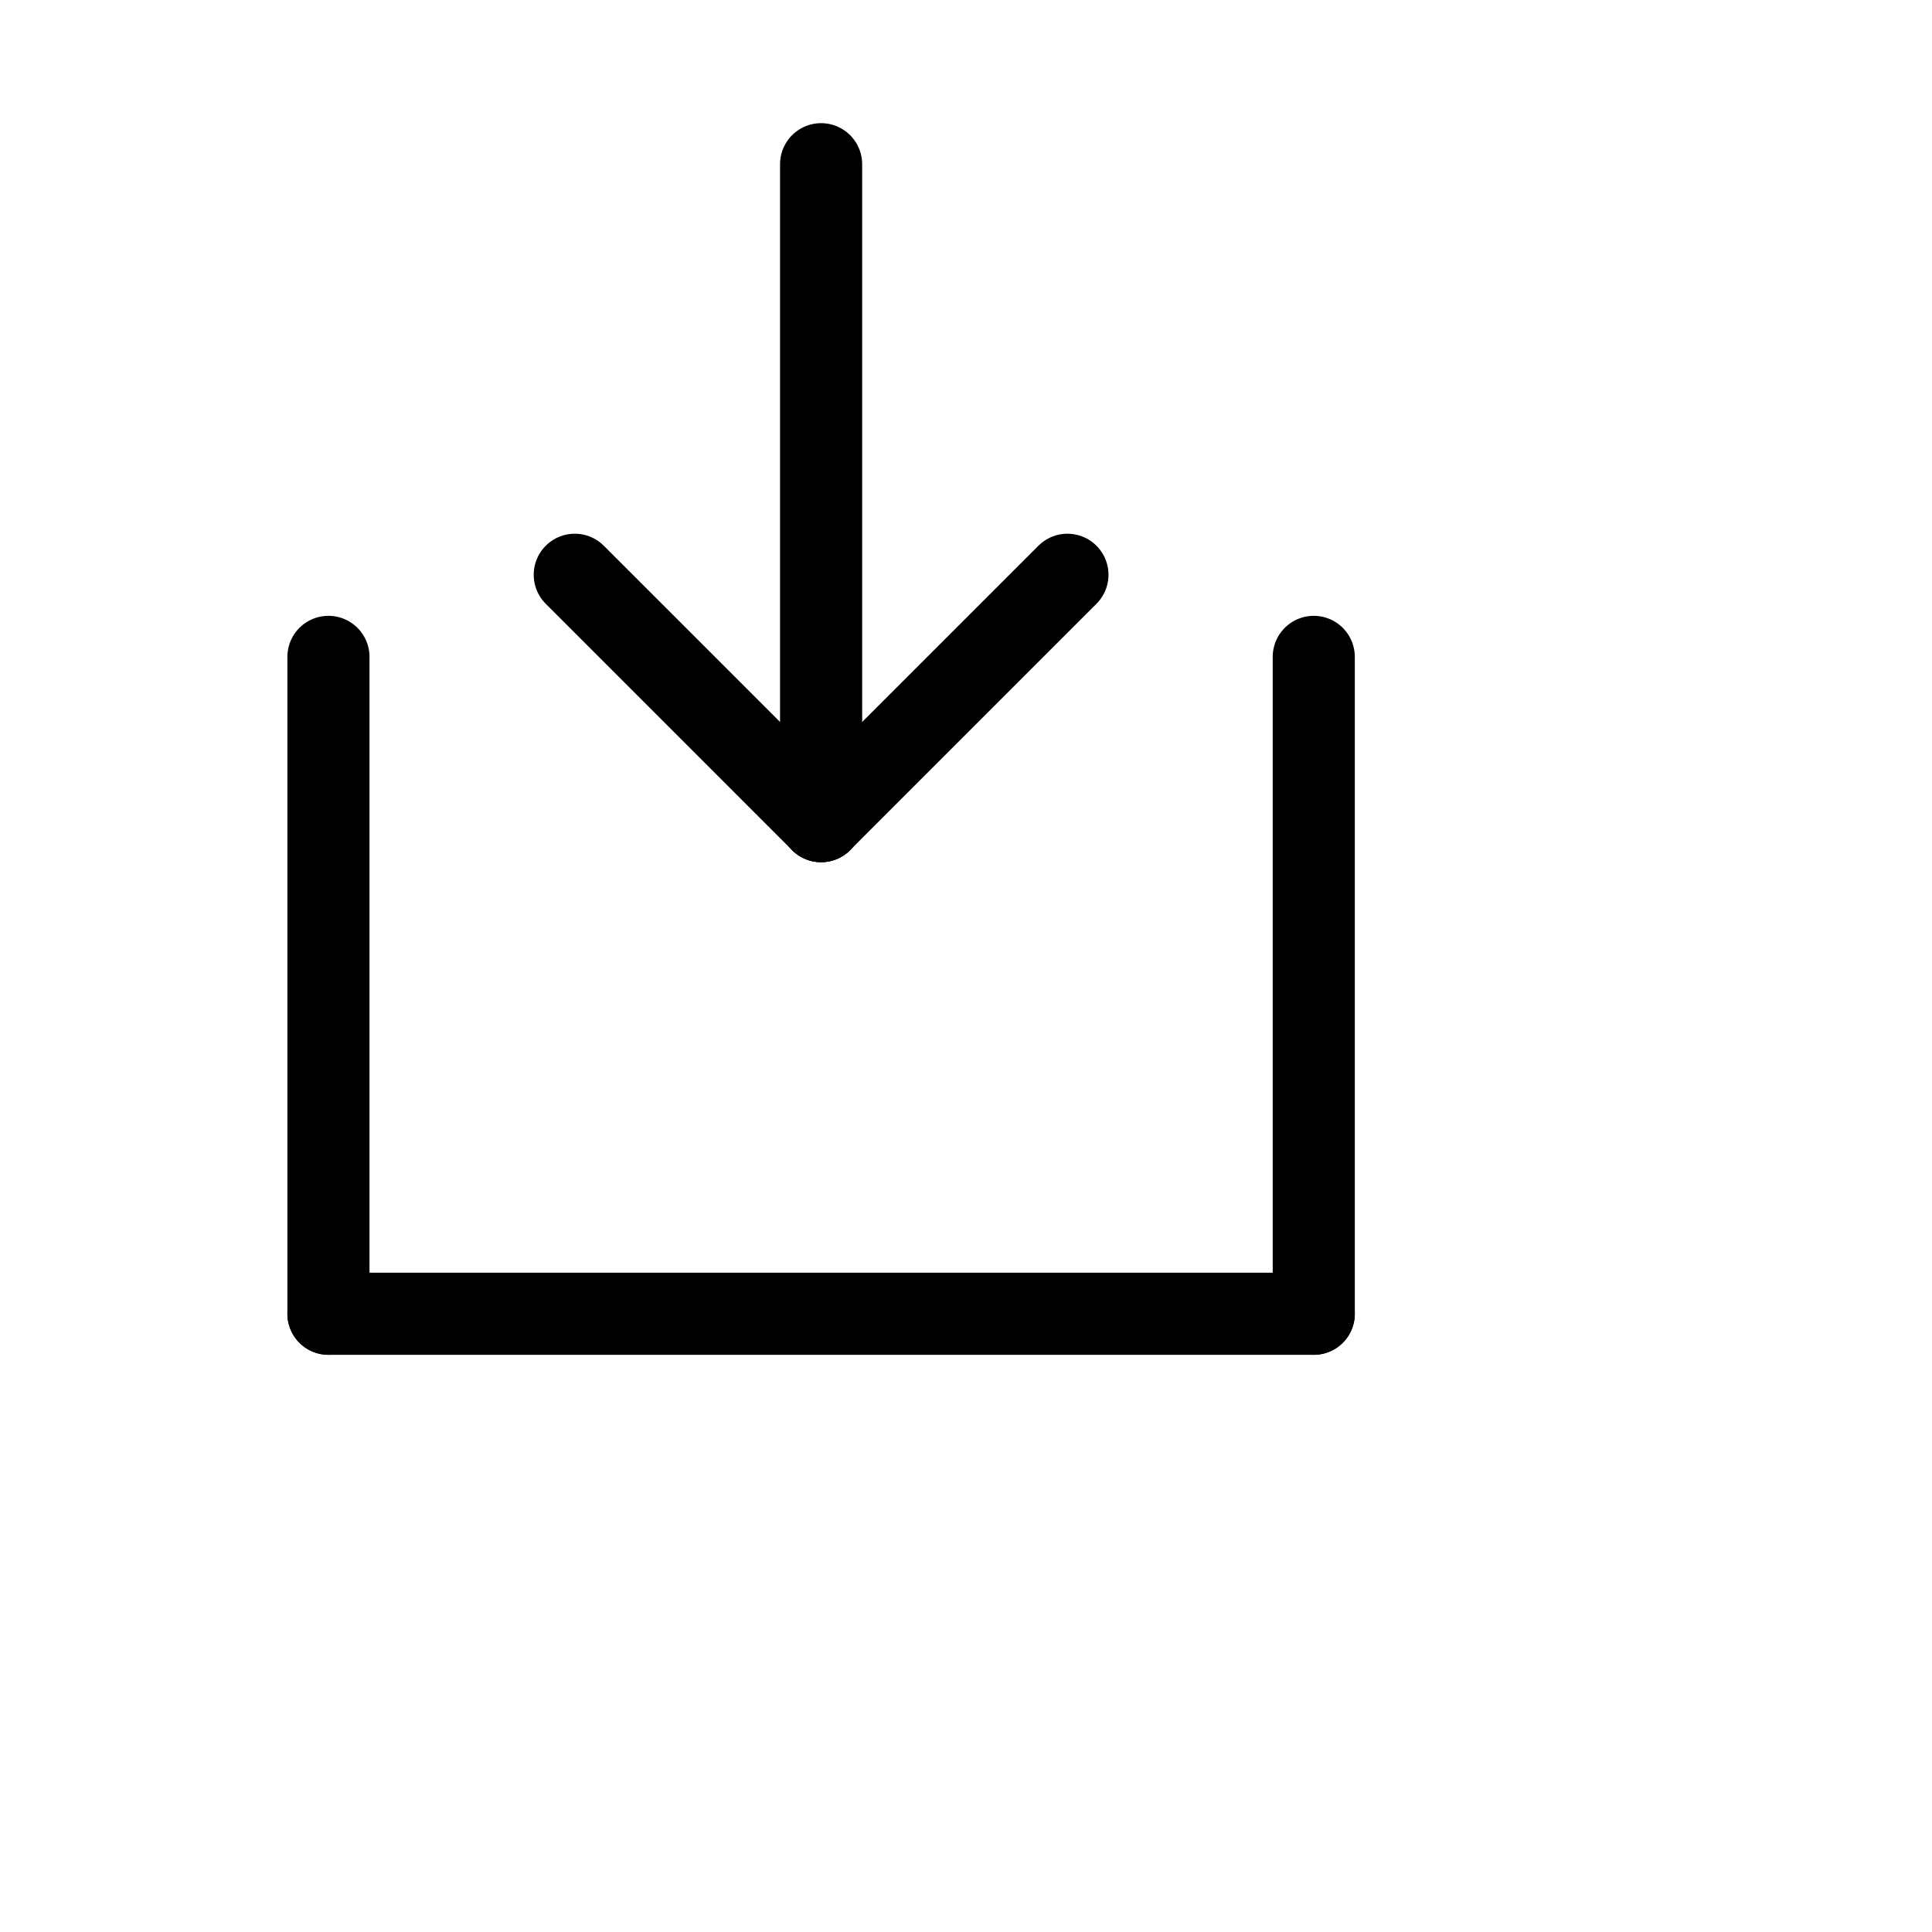
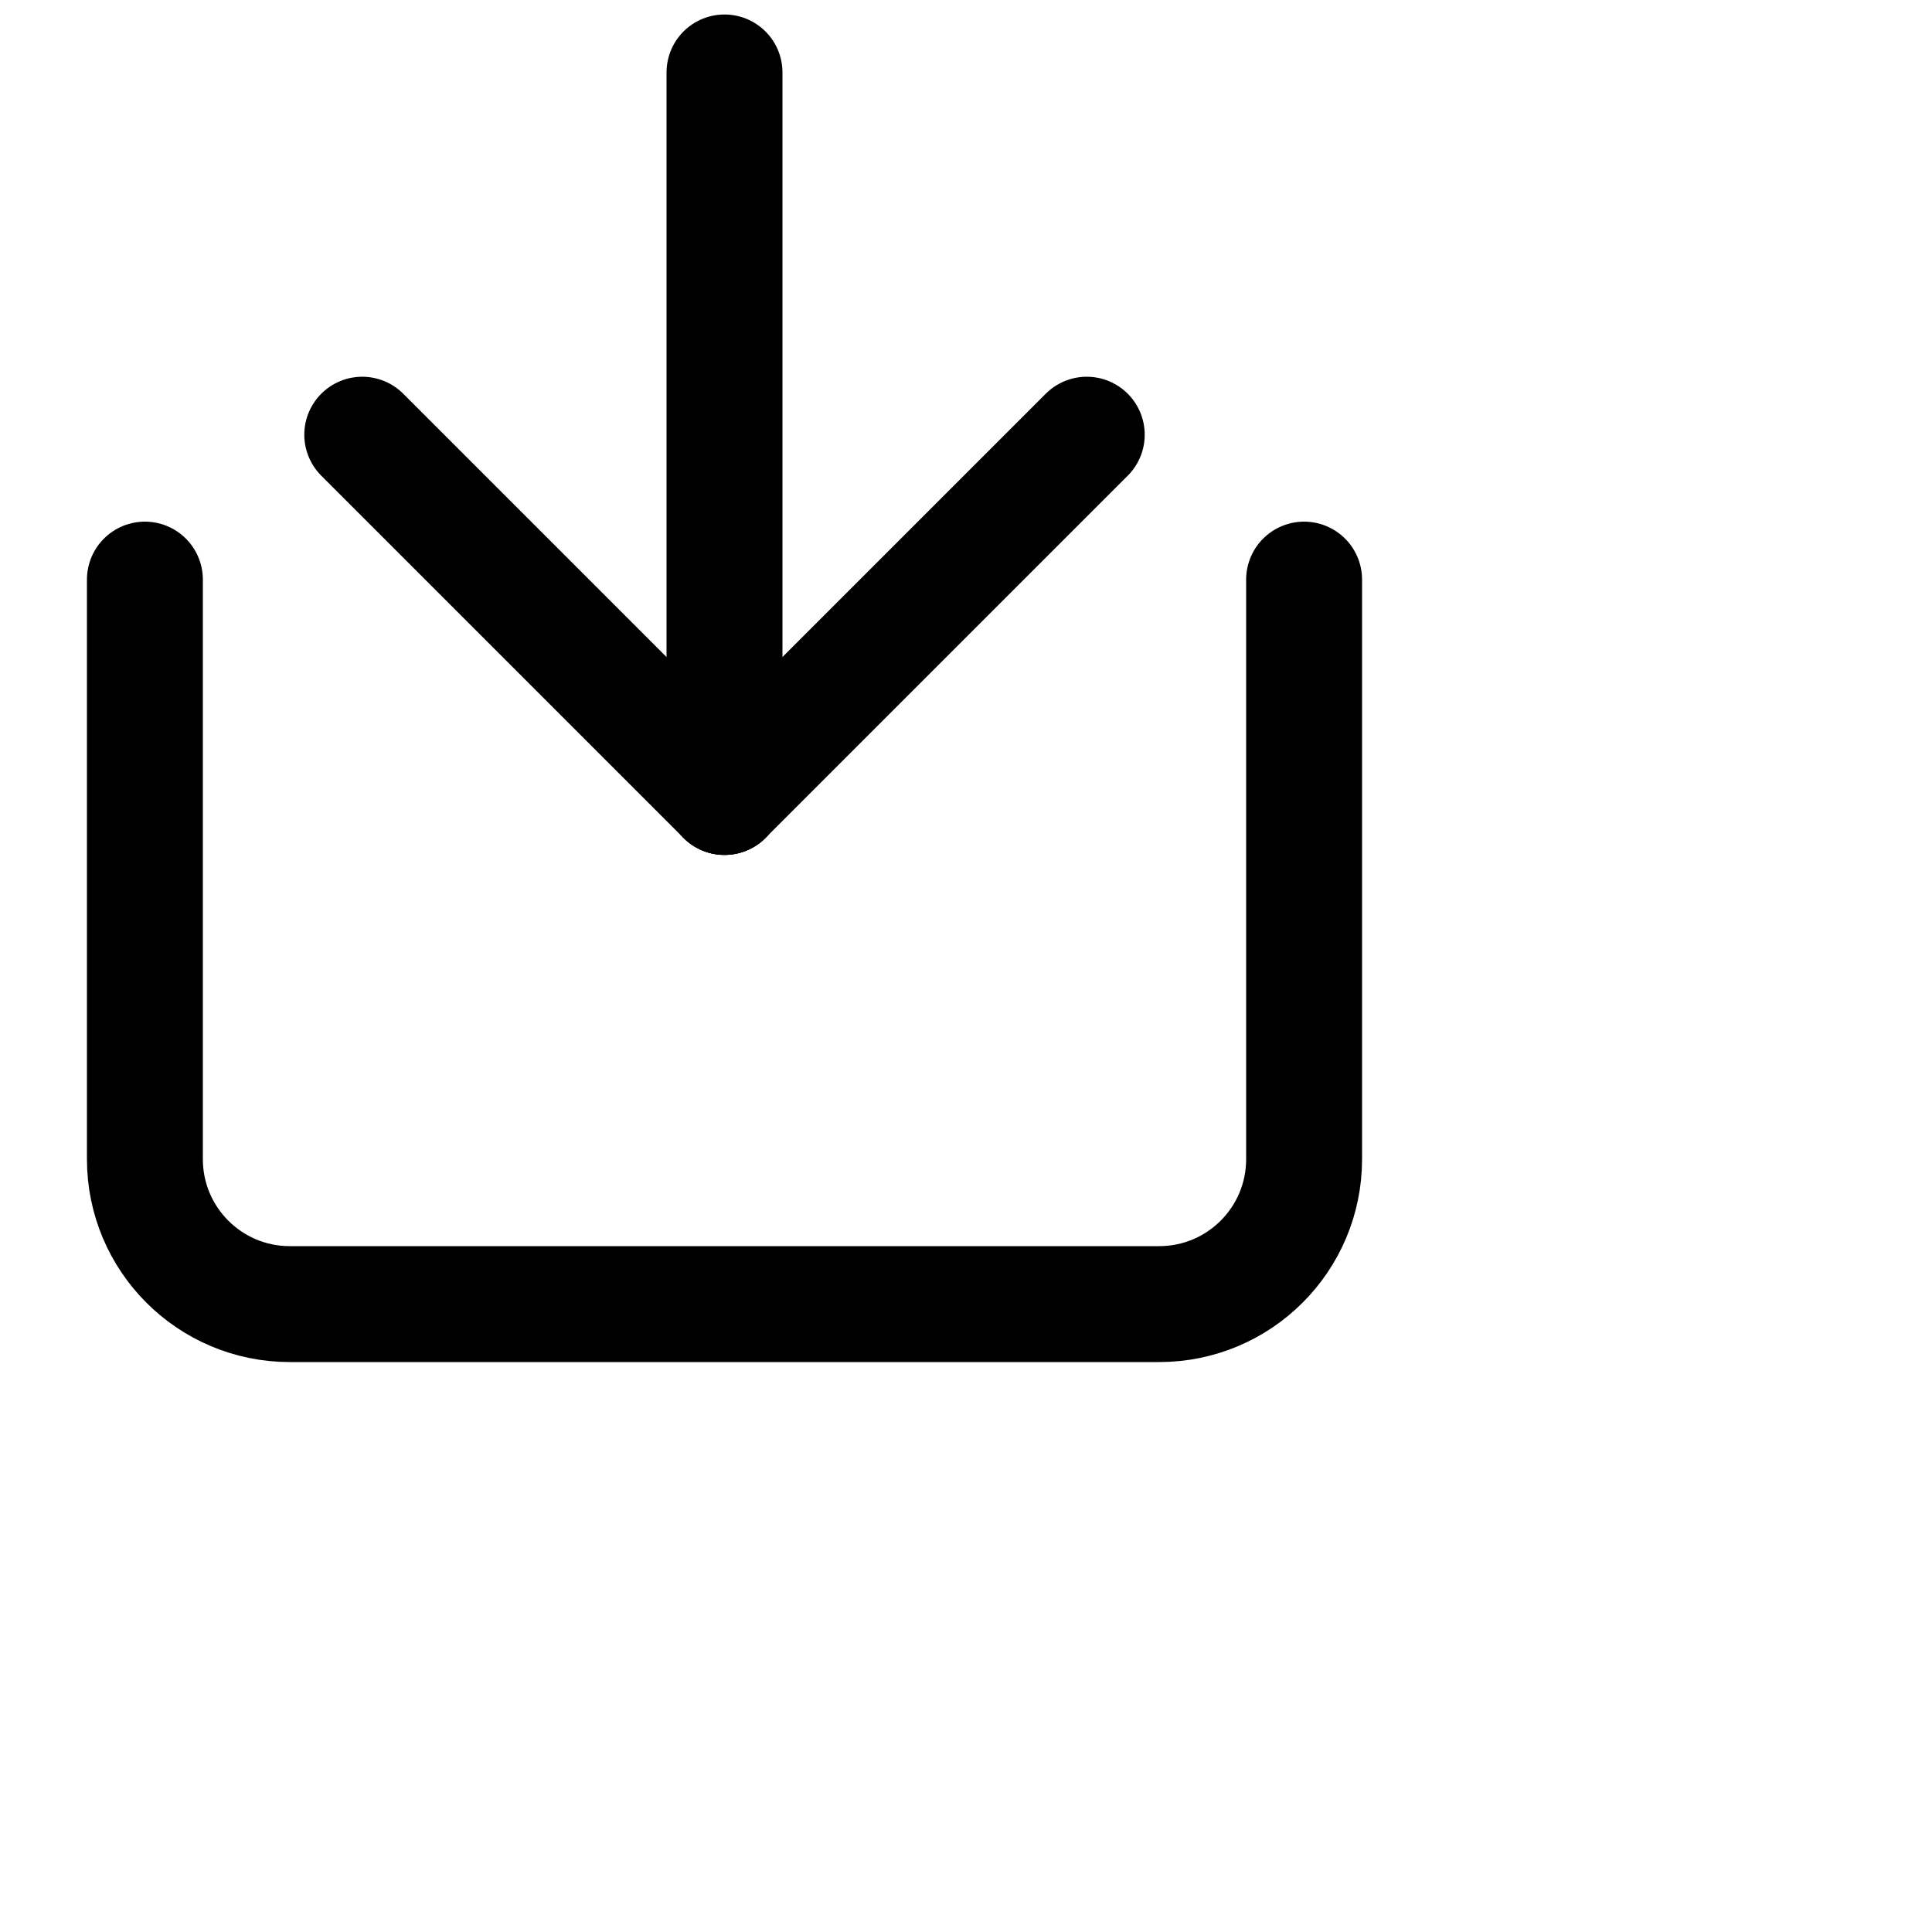
<svg xmlns="http://www.w3.org/2000/svg" version="1.1" baseProfile="full" width="100px" height="100px">
-   <g transform="scale(0.85)" transform-origin="50% 50%" stroke="black">
-     <line x1="50" x2="50" y1="10" y2="50" stroke-linecap="round" stroke-width="5" />
-     <line x1="50" x2="35" y1="50" y2="35" stroke-linecap="round" stroke-width="5" />
-     <line x1="50" x2="65" y1="50" y2="35" stroke-linecap="round" stroke-width="5" />
-     <line x1="80" x2="80" y1="40" y2="80" stroke-linecap="round" stroke-width="5" />
-     <line x1="20" x2="20" y1="40" y2="80" stroke-linecap="round" stroke-width="5" />
-     <line x1="20" x2="80" y1="80" y2="80" stroke-linecap="round" stroke-width="5" />
+   <g transform="scale(0.75)" transform-origin="50% 50%" stroke-width="8" stroke-linecap="round" stroke="#000" fill="transparent" stroke-linejoin="round">
+     <line x1="50" x2="50" y1="5" y2="55" />
+     <line x1="50" x2="25" y1="55" y2="30" />
+     <line x1="50" x2="75" y1="55" y2="30" />
+     <path d="M10,40 L10,80 A10,10 0 0,0 20,90 L20,90 L80,90 A10,10 0 0,0 90,80 L90,40" />
  </g>
</svg>
